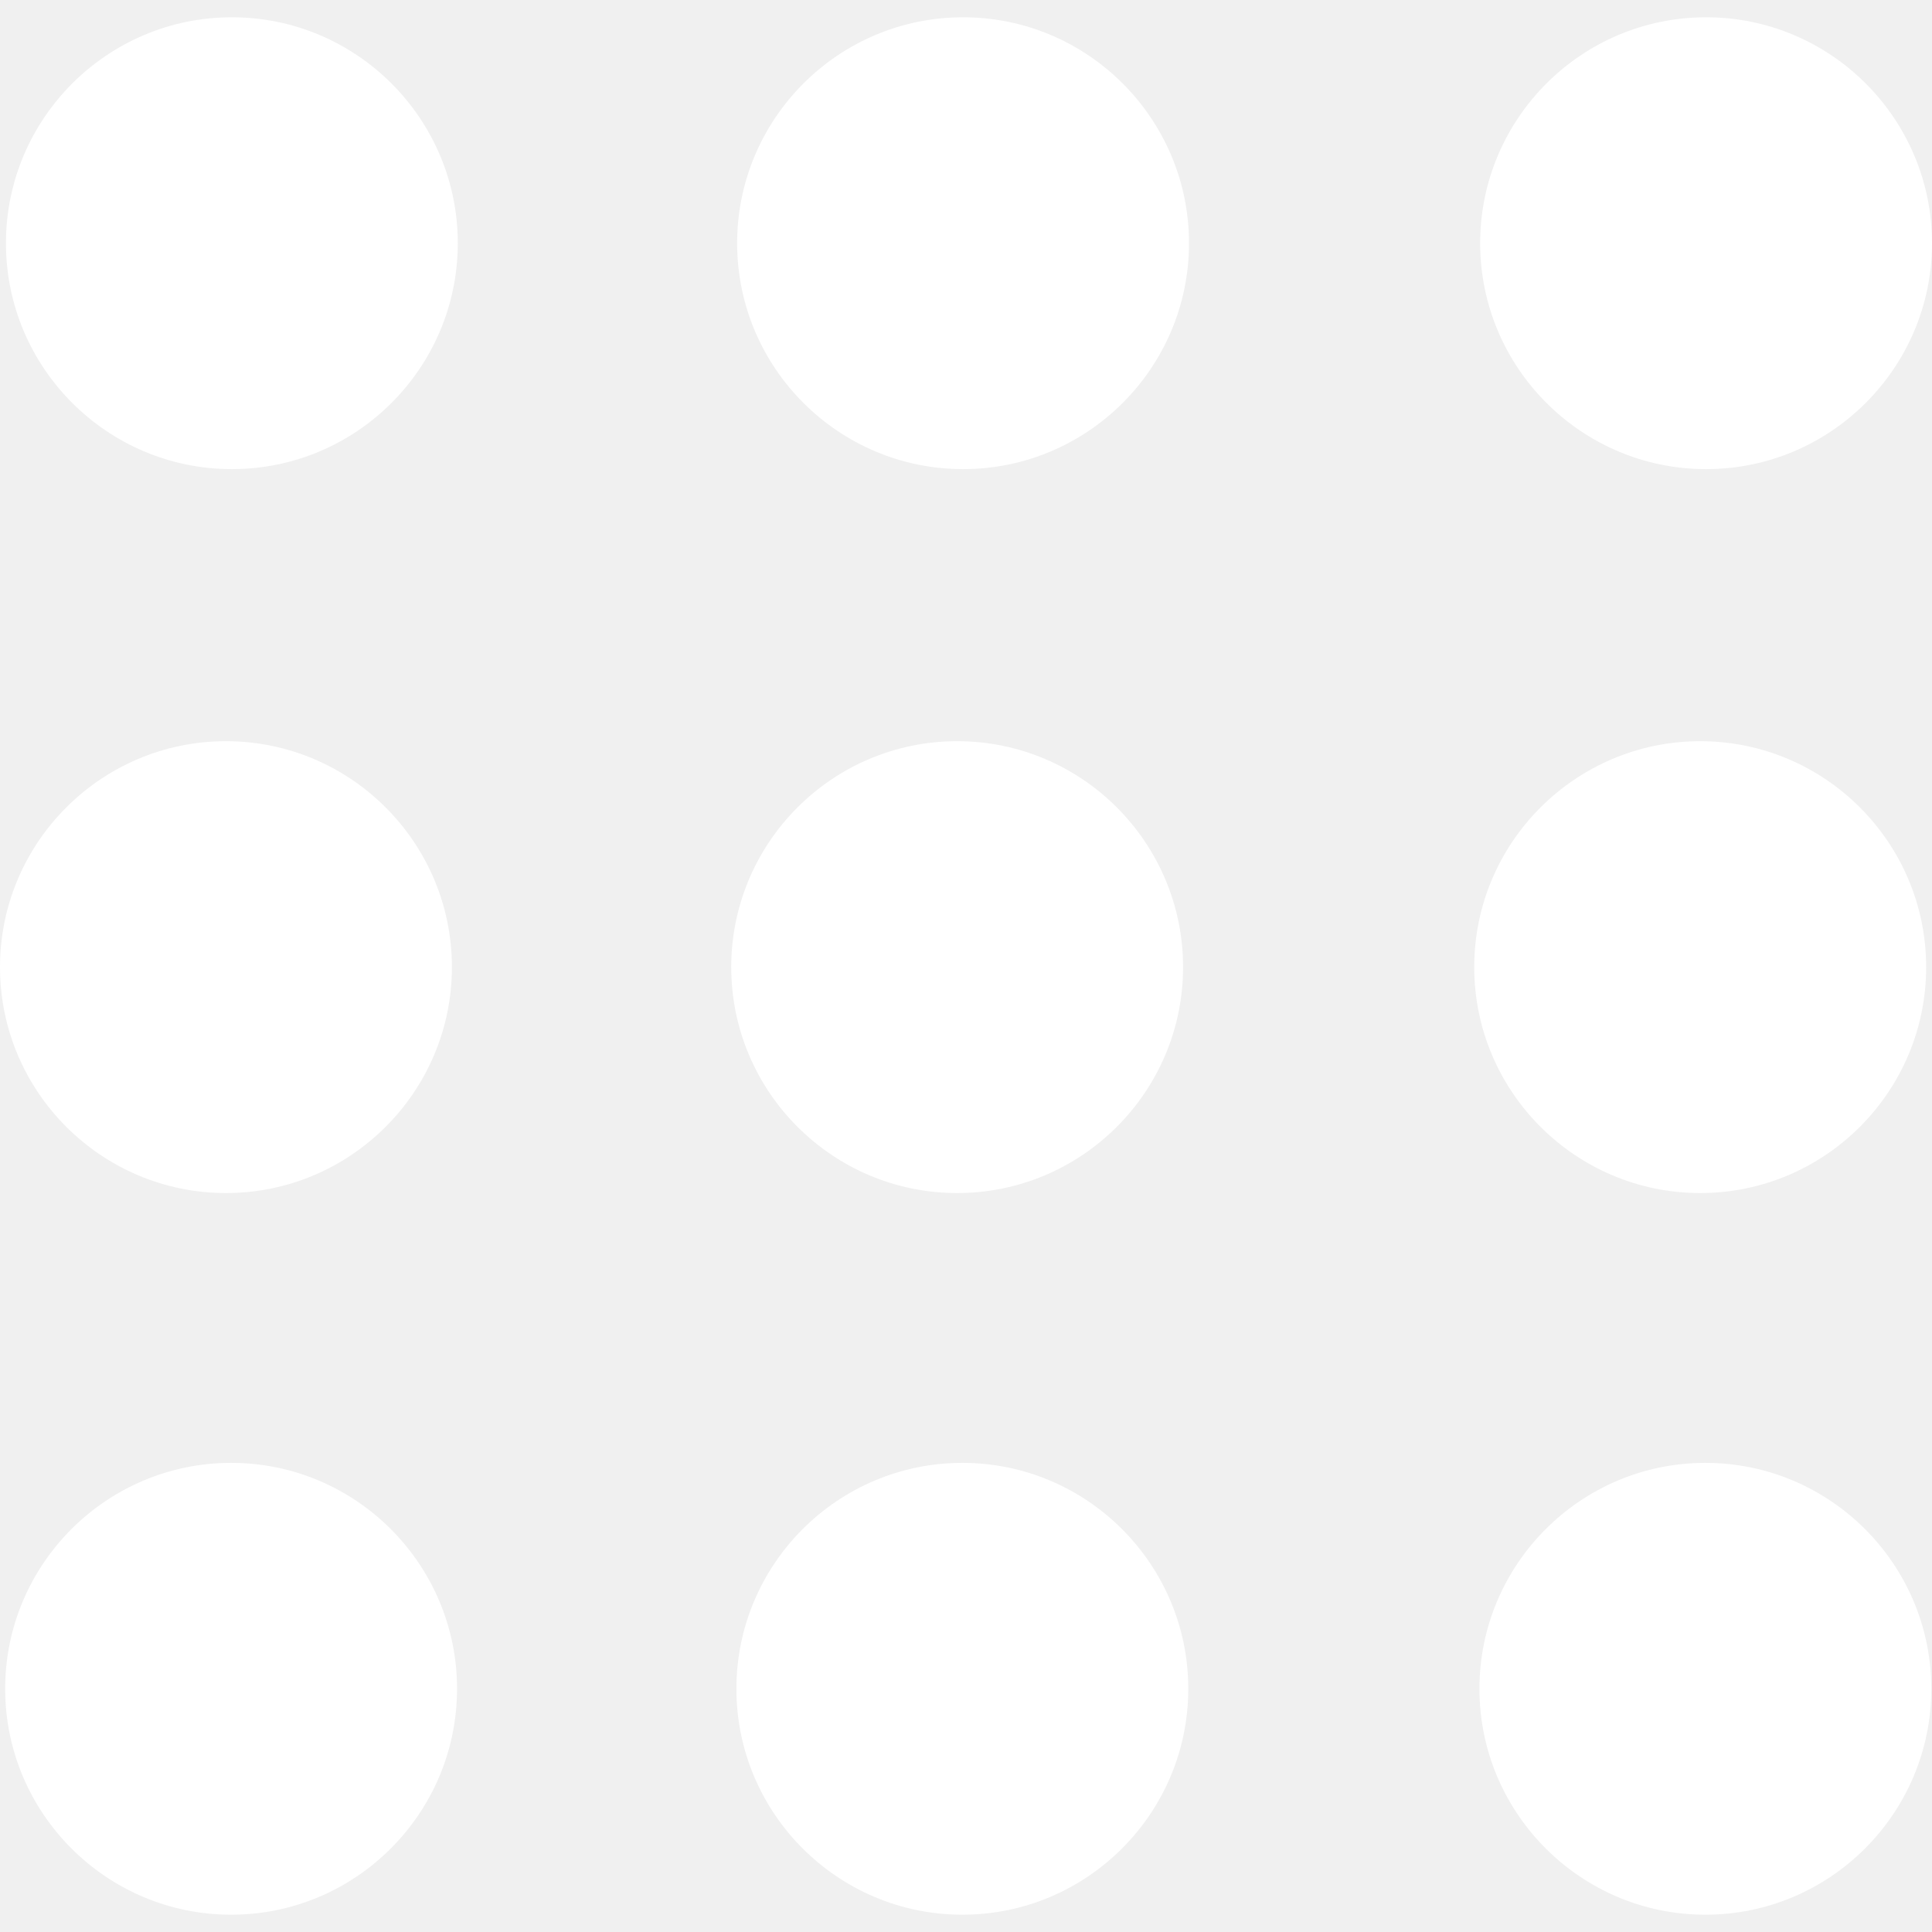
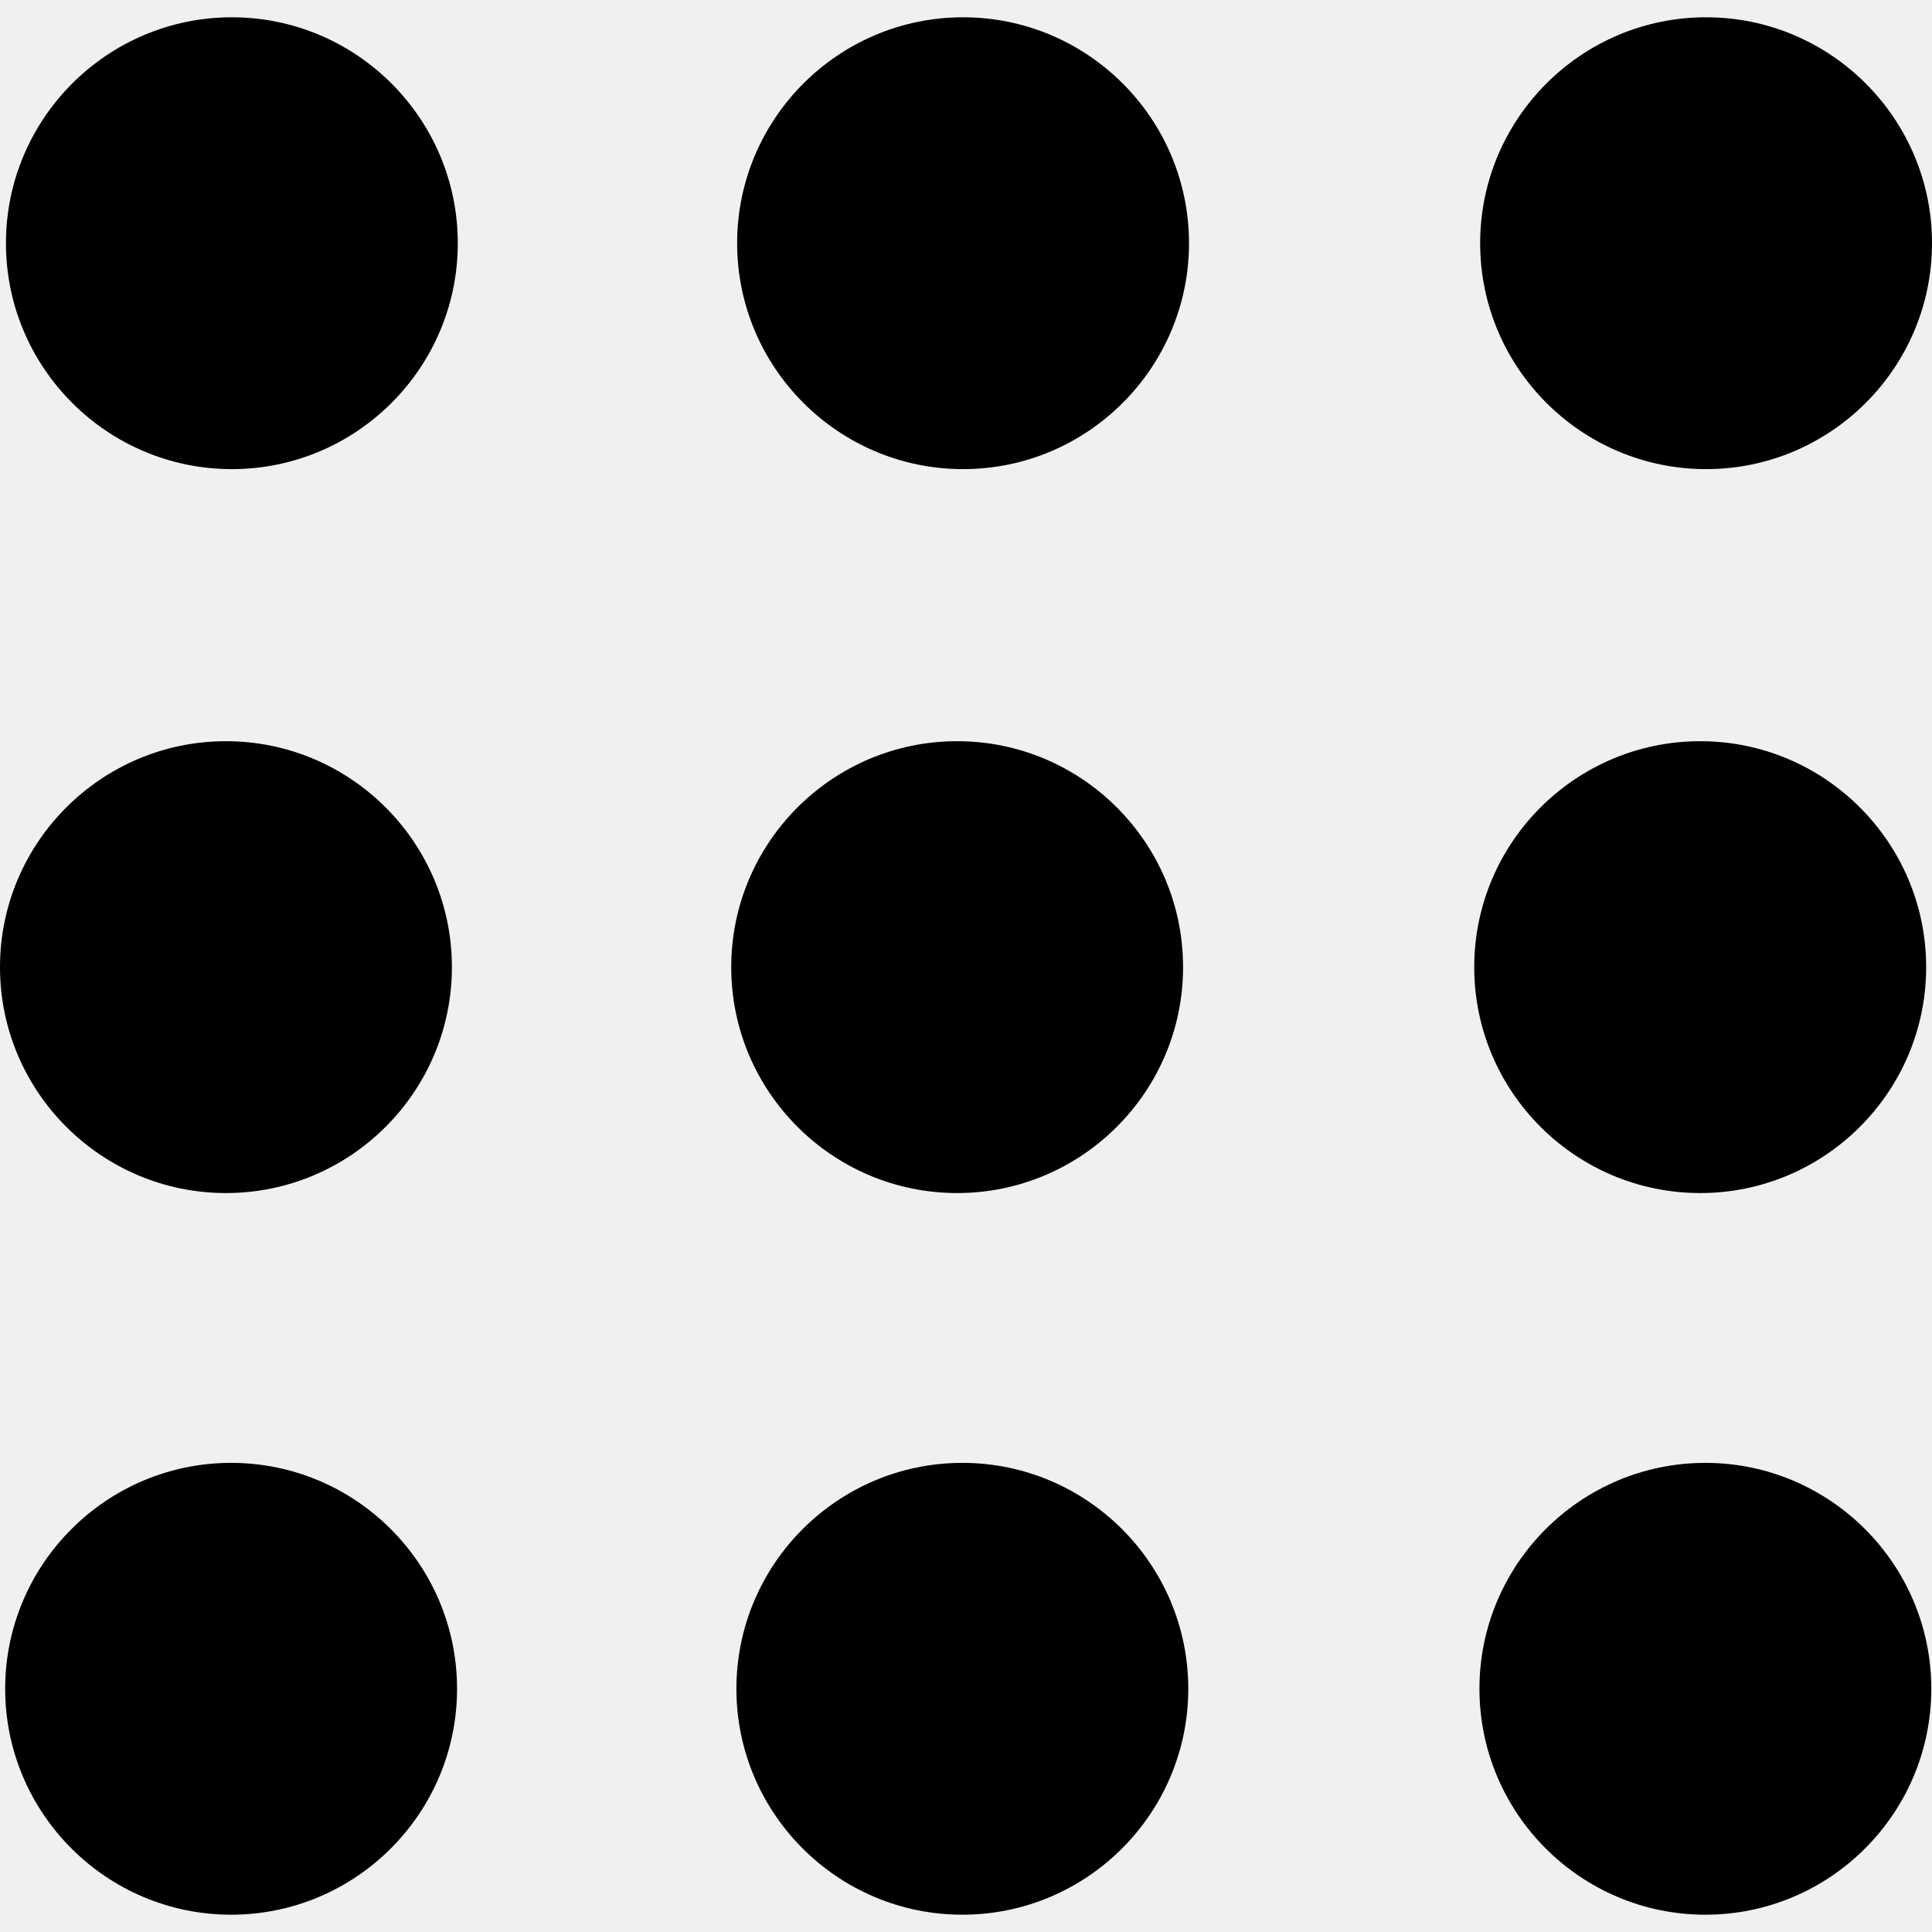
- <svg xmlns="http://www.w3.org/2000/svg" version="1.1" id="Capa_1" x="0px" y="0px" width="512px" height="512px" viewBox="0 0 276.167 276.167" style="enable-background:new 0 0 276.167 276.167;" xml:space="preserve" class="">
+ <svg xmlns="http://www.w3.org/2000/svg" version="1.1" id="Capa_1" x="0px" y="0px" width="512px" height="512px" viewBox="0 0 276.167 276.167" xml:space="preserve" class="">
  <g>
    <g>
      <g>
-         <path d="M33.144,2.471C15.336,2.471,0.85,16.958,0.85,34.765s14.48,32.293,32.294,32.293s32.294-14.486,32.294-32.293    S50.951,2.471,33.144,2.471z" class="active-path" fill="#FFFFFF" />
-         <path d="M137.663,2.471c-17.807,0-32.294,14.487-32.294,32.294s14.487,32.293,32.294,32.293c17.808,0,32.297-14.486,32.297-32.293    S155.477,2.471,137.663,2.471z" class="active-path" fill="#FFFFFF" />
-         <path d="M243.873,67.059c17.804,0,32.294-14.486,32.294-32.293S261.689,2.471,243.873,2.471s-32.294,14.487-32.294,32.294    S226.068,67.059,243.873,67.059z" class="active-path" fill="#FFFFFF" />
-         <path d="M32.3,170.539c17.807,0,32.297-14.483,32.297-32.293c0-17.811-14.49-32.297-32.297-32.297S0,120.436,0,138.246    C0,156.056,14.493,170.539,32.3,170.539z" class="active-path" fill="#FFFFFF" />
-         <path d="M136.819,170.539c17.804,0,32.294-14.483,32.294-32.293c0-17.811-14.478-32.297-32.294-32.297    c-17.813,0-32.294,14.486-32.294,32.297C104.525,156.056,119.012,170.539,136.819,170.539z" class="active-path" fill="#FFFFFF" />
-         <path d="M243.038,170.539c17.811,0,32.294-14.483,32.294-32.293c0-17.811-14.483-32.297-32.294-32.297    s-32.306,14.486-32.306,32.297C210.732,156.056,225.222,170.539,243.038,170.539z" class="active-path" fill="#FFFFFF" />
-         <path d="M33.039,209.108c-17.807,0-32.3,14.483-32.3,32.294c0,17.804,14.493,32.293,32.3,32.293s32.293-14.482,32.293-32.293    S50.846,209.108,33.039,209.108z" class="active-path" fill="#FFFFFF" />
-         <path d="M137.564,209.108c-17.808,0-32.3,14.483-32.3,32.294c0,17.804,14.487,32.293,32.3,32.293    c17.804,0,32.293-14.482,32.293-32.293S155.368,209.108,137.564,209.108z" class="active-path" fill="#FFFFFF" />
-         <path d="M243.771,209.108c-17.804,0-32.294,14.483-32.294,32.294c0,17.804,14.49,32.293,32.294,32.293    c17.811,0,32.294-14.482,32.294-32.293S261.575,209.108,243.771,209.108z" class="active-path" fill="#FFFFFF" />
+         <path d="M33.144,2.471C15.336,2.471,0.85,16.958,0.85,34.765s14.48,32.293,32.294,32.293s32.294-14.486,32.294-32.293    S50.951,2.471,33.144,2.471z" class="active-path" />
+         <path d="M137.663,2.471c-17.807,0-32.294,14.487-32.294,32.294s14.487,32.293,32.294,32.293c17.808,0,32.297-14.486,32.297-32.293    S155.477,2.471,137.663,2.471z" class="active-path" />
+         <path d="M243.873,67.059c17.804,0,32.294-14.486,32.294-32.293S261.689,2.471,243.873,2.471s-32.294,14.487-32.294,32.294    S226.068,67.059,243.873,67.059z" class="active-path" />
+         <path d="M32.3,170.539c17.807,0,32.297-14.483,32.297-32.293c0-17.811-14.49-32.297-32.297-32.297S0,120.436,0,138.246    C0,156.056,14.493,170.539,32.3,170.539z" class="active-path" />
+         <path d="M136.819,170.539c17.804,0,32.294-14.483,32.294-32.293c0-17.811-14.478-32.297-32.294-32.297    c-17.813,0-32.294,14.486-32.294,32.297C104.525,156.056,119.012,170.539,136.819,170.539z" class="active-path" />
+         <path d="M243.038,170.539c17.811,0,32.294-14.483,32.294-32.293c0-17.811-14.483-32.297-32.294-32.297    s-32.306,14.486-32.306,32.297C210.732,156.056,225.222,170.539,243.038,170.539z" class="active-path" />
+         <path d="M33.039,209.108c-17.807,0-32.3,14.483-32.3,32.294c0,17.804,14.493,32.293,32.3,32.293s32.293-14.482,32.293-32.293    S50.846,209.108,33.039,209.108z" class="active-path" />
+         <path d="M137.564,209.108c-17.808,0-32.3,14.483-32.3,32.294c0,17.804,14.487,32.293,32.3,32.293    c17.804,0,32.293-14.482,32.293-32.293S155.368,209.108,137.564,209.108z" class="active-path" />
+         <path d="M243.771,209.108c-17.804,0-32.294,14.483-32.294,32.294c0,17.804,14.49,32.293,32.294,32.293    c17.811,0,32.294-14.482,32.294-32.293S261.575,209.108,243.771,209.108z" class="active-path" />
      </g>
    </g>
  </g>
</svg>
